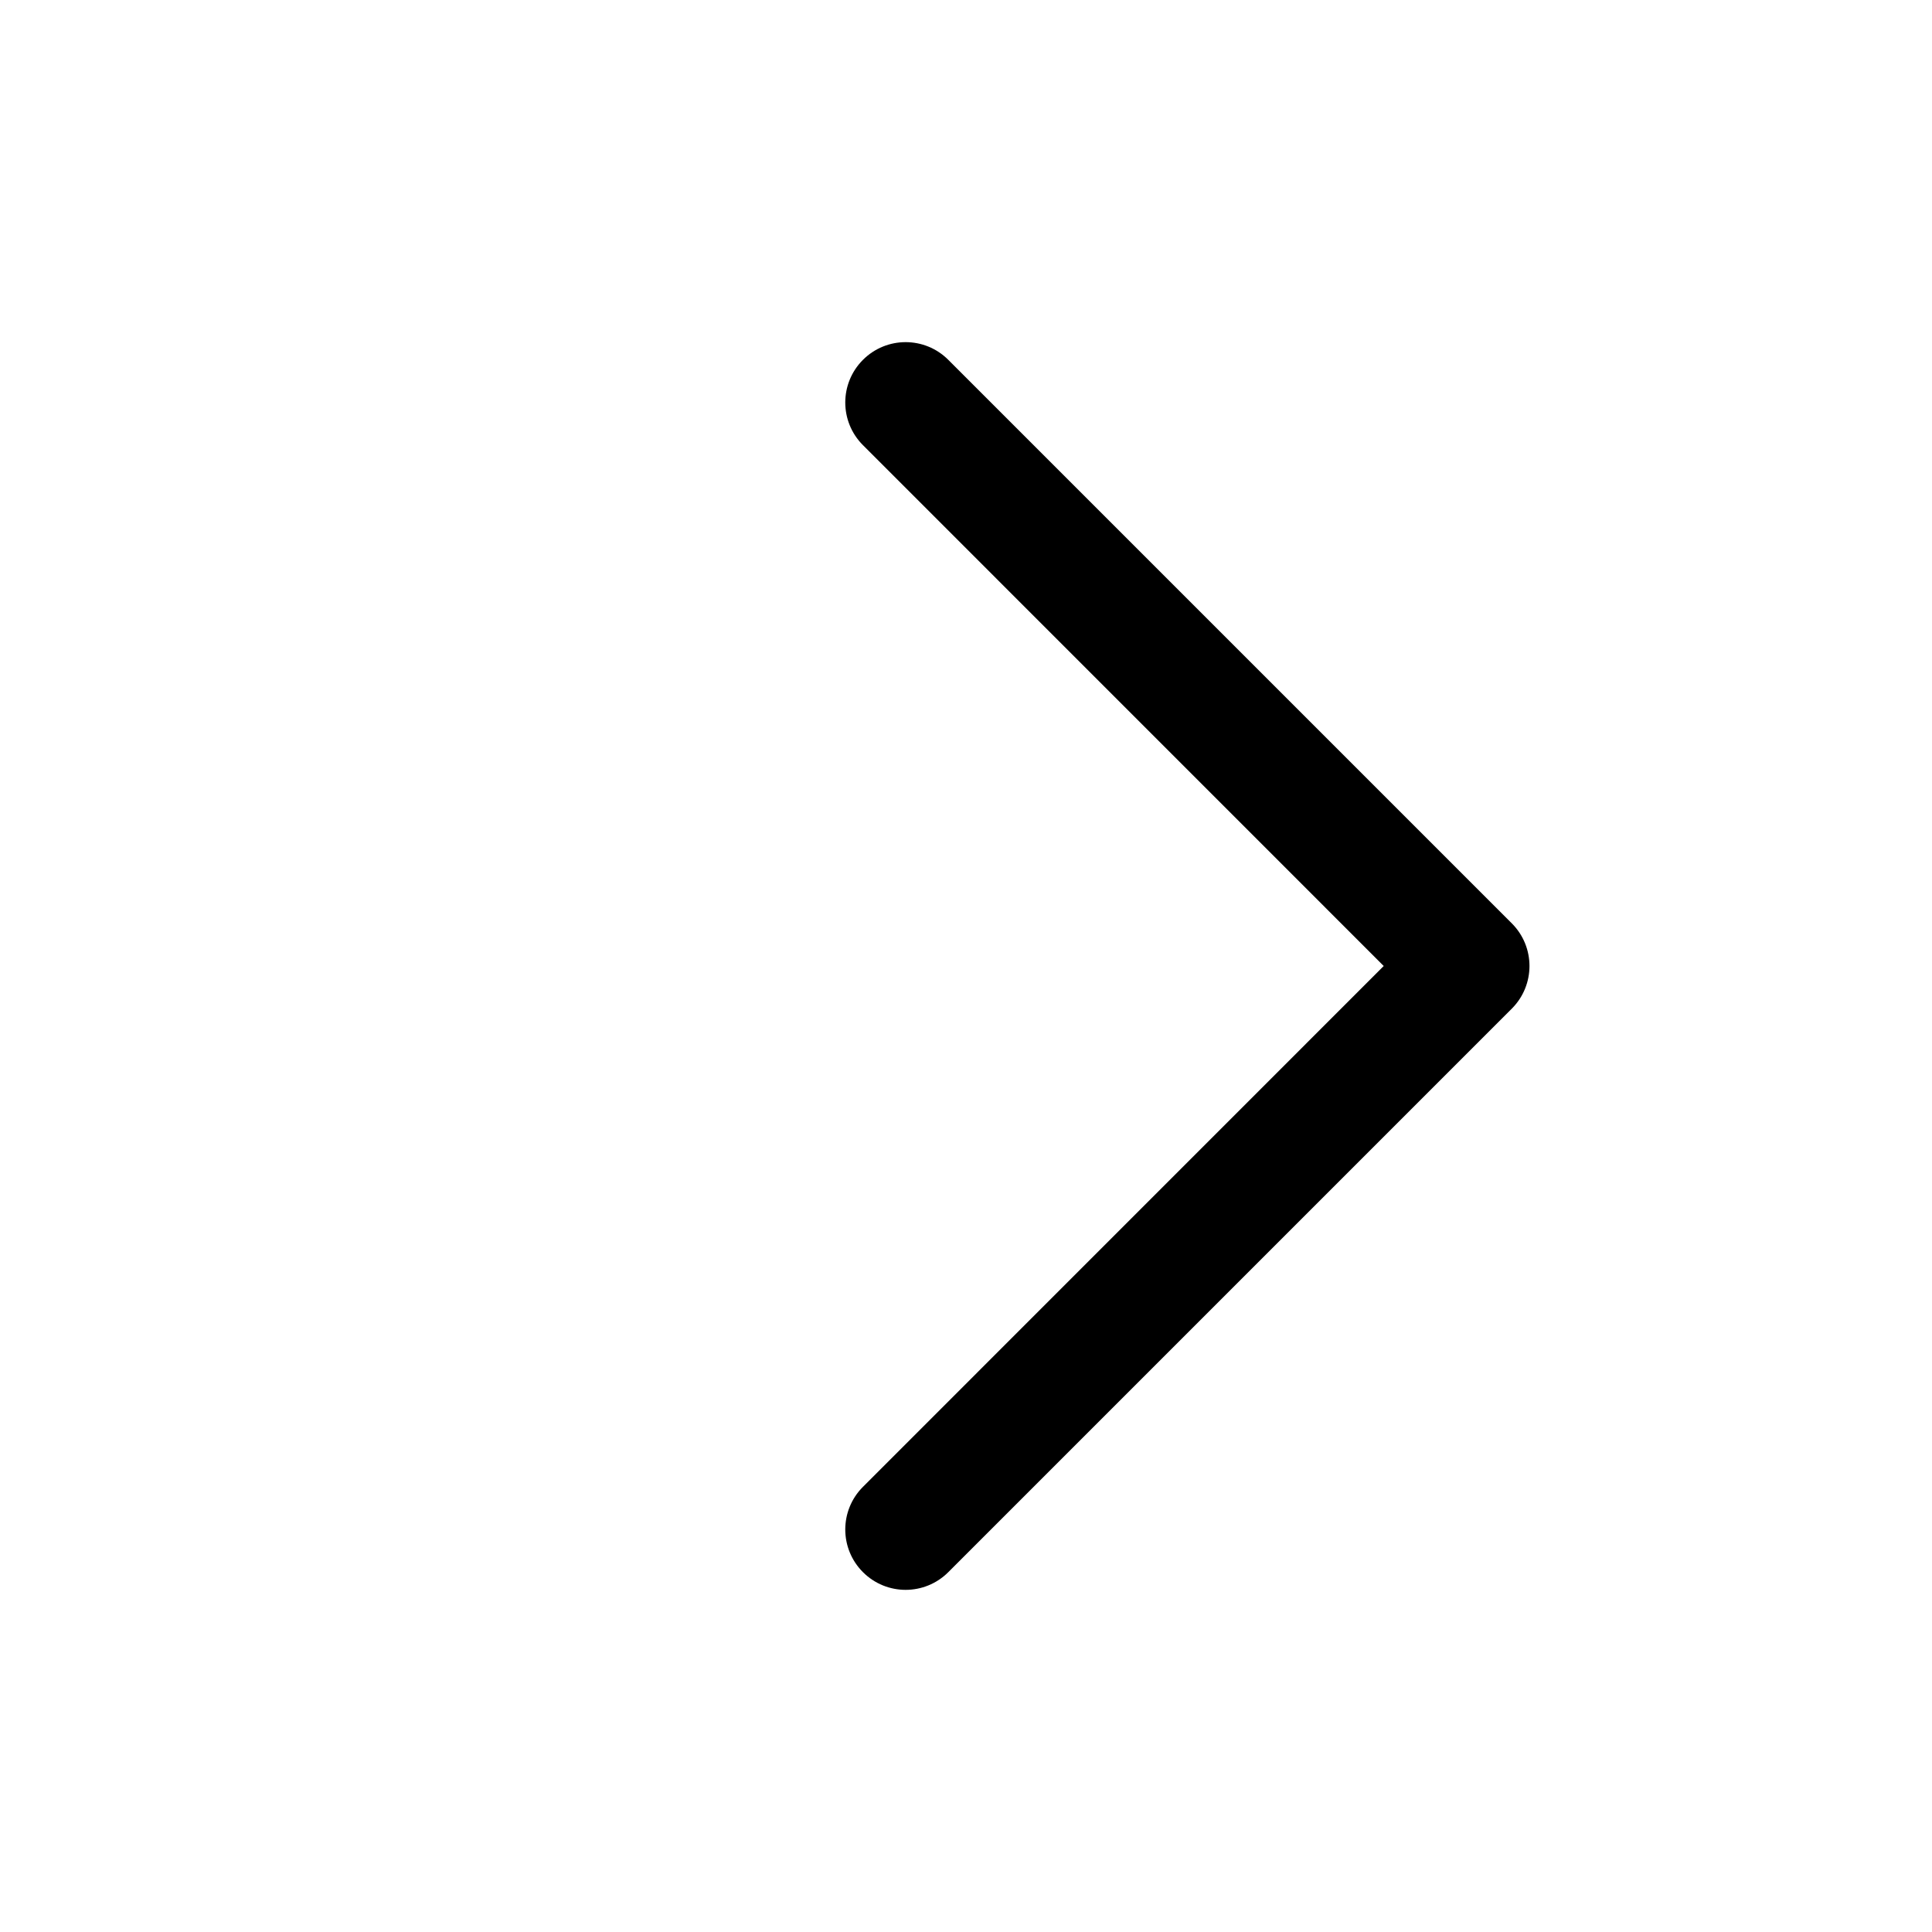
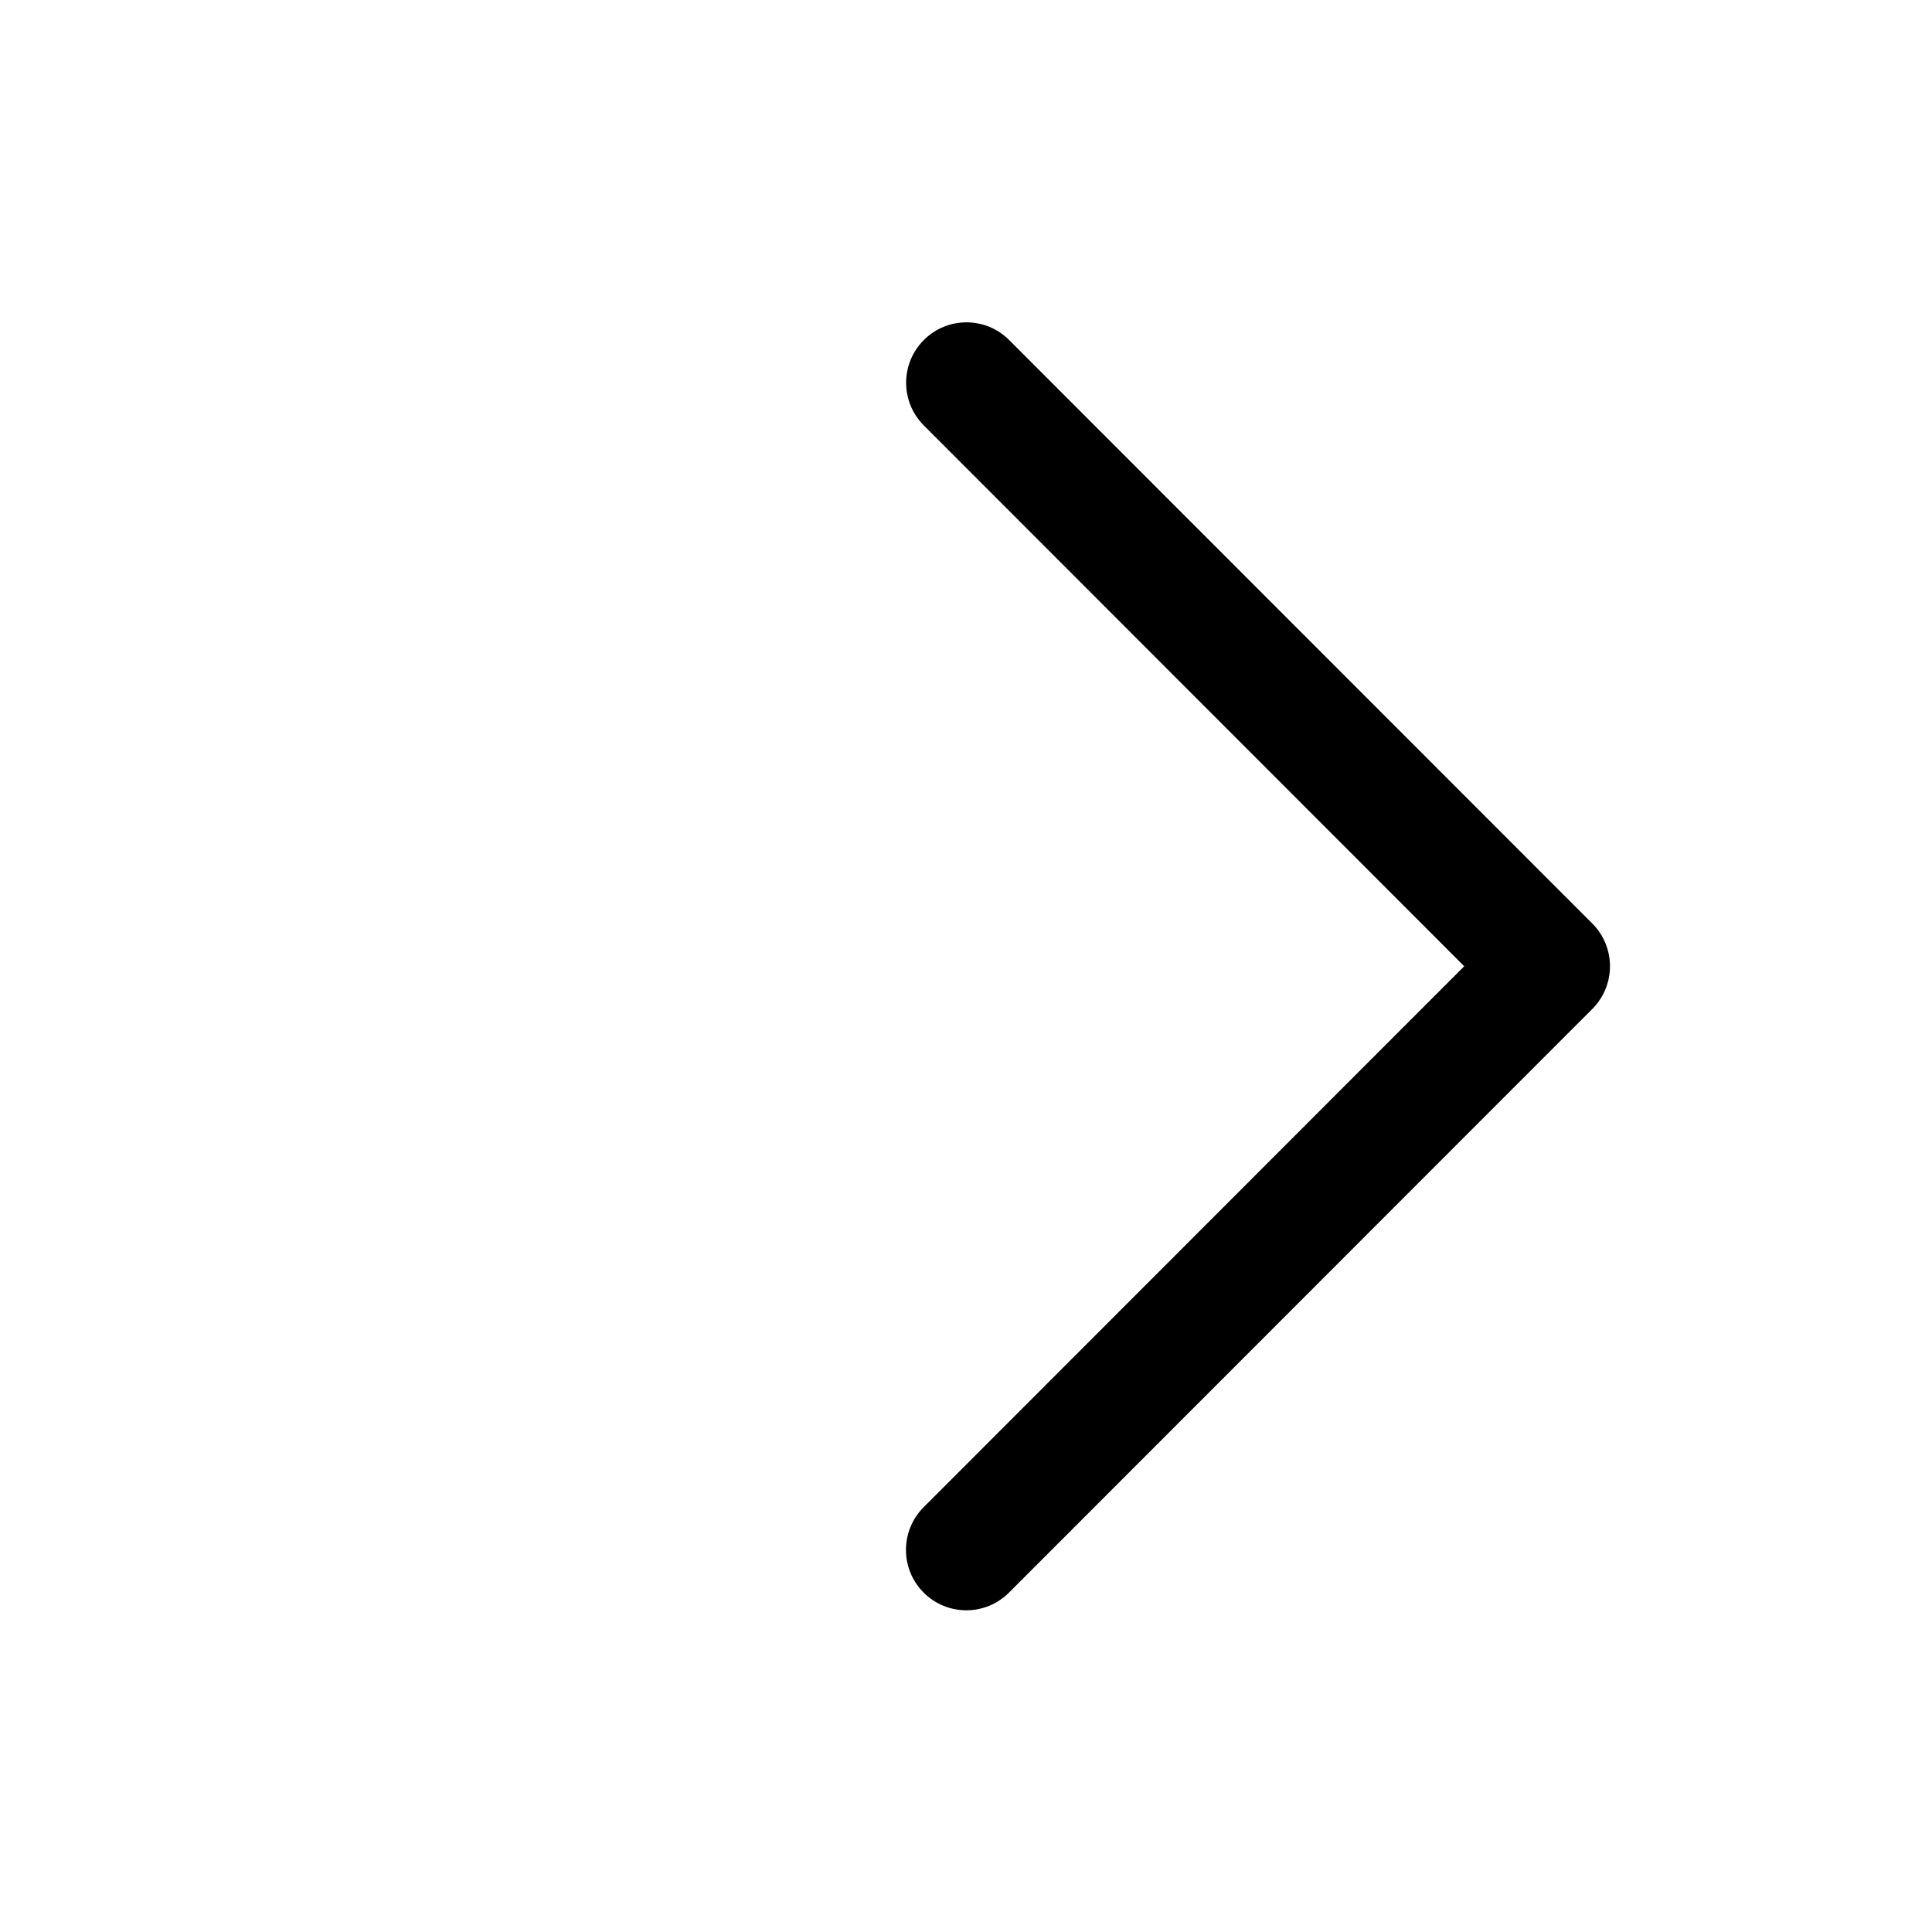
<svg xmlns="http://www.w3.org/2000/svg" width="24" height="24" viewBox="0 0 24 24">
-   <path fill-rule="evenodd" clip-rule="evenodd" d="M10.72 19.53C10.427 19.237 10.427 18.763 10.72 18.47L17.189 12L10.72 5.53C10.427 5.237 10.427 4.763 10.72 4.47C11.013 4.177 11.487 4.177 11.78 4.47L18.78 11.47C19.073 11.763 19.073 12.237 18.78 12.53L11.78 19.53C11.487 19.823 11.013 19.823 10.72 19.53Z" />
+   <path fill-rule="evenodd" clip-rule="evenodd" d="M11.474 19.784C11.181 19.491 11.181 19.016 11.474 18.723L18.189 12.003L11.476 5.285C11.183 4.992 11.183 4.517 11.476 4.224C11.768 3.931 12.243 3.931 12.536 4.224L19.78 11.472C20.073 11.765 20.073 12.241 19.78 12.534L12.534 19.784C12.241 20.077 11.767 20.077 11.474 19.784Z" />
</svg>
